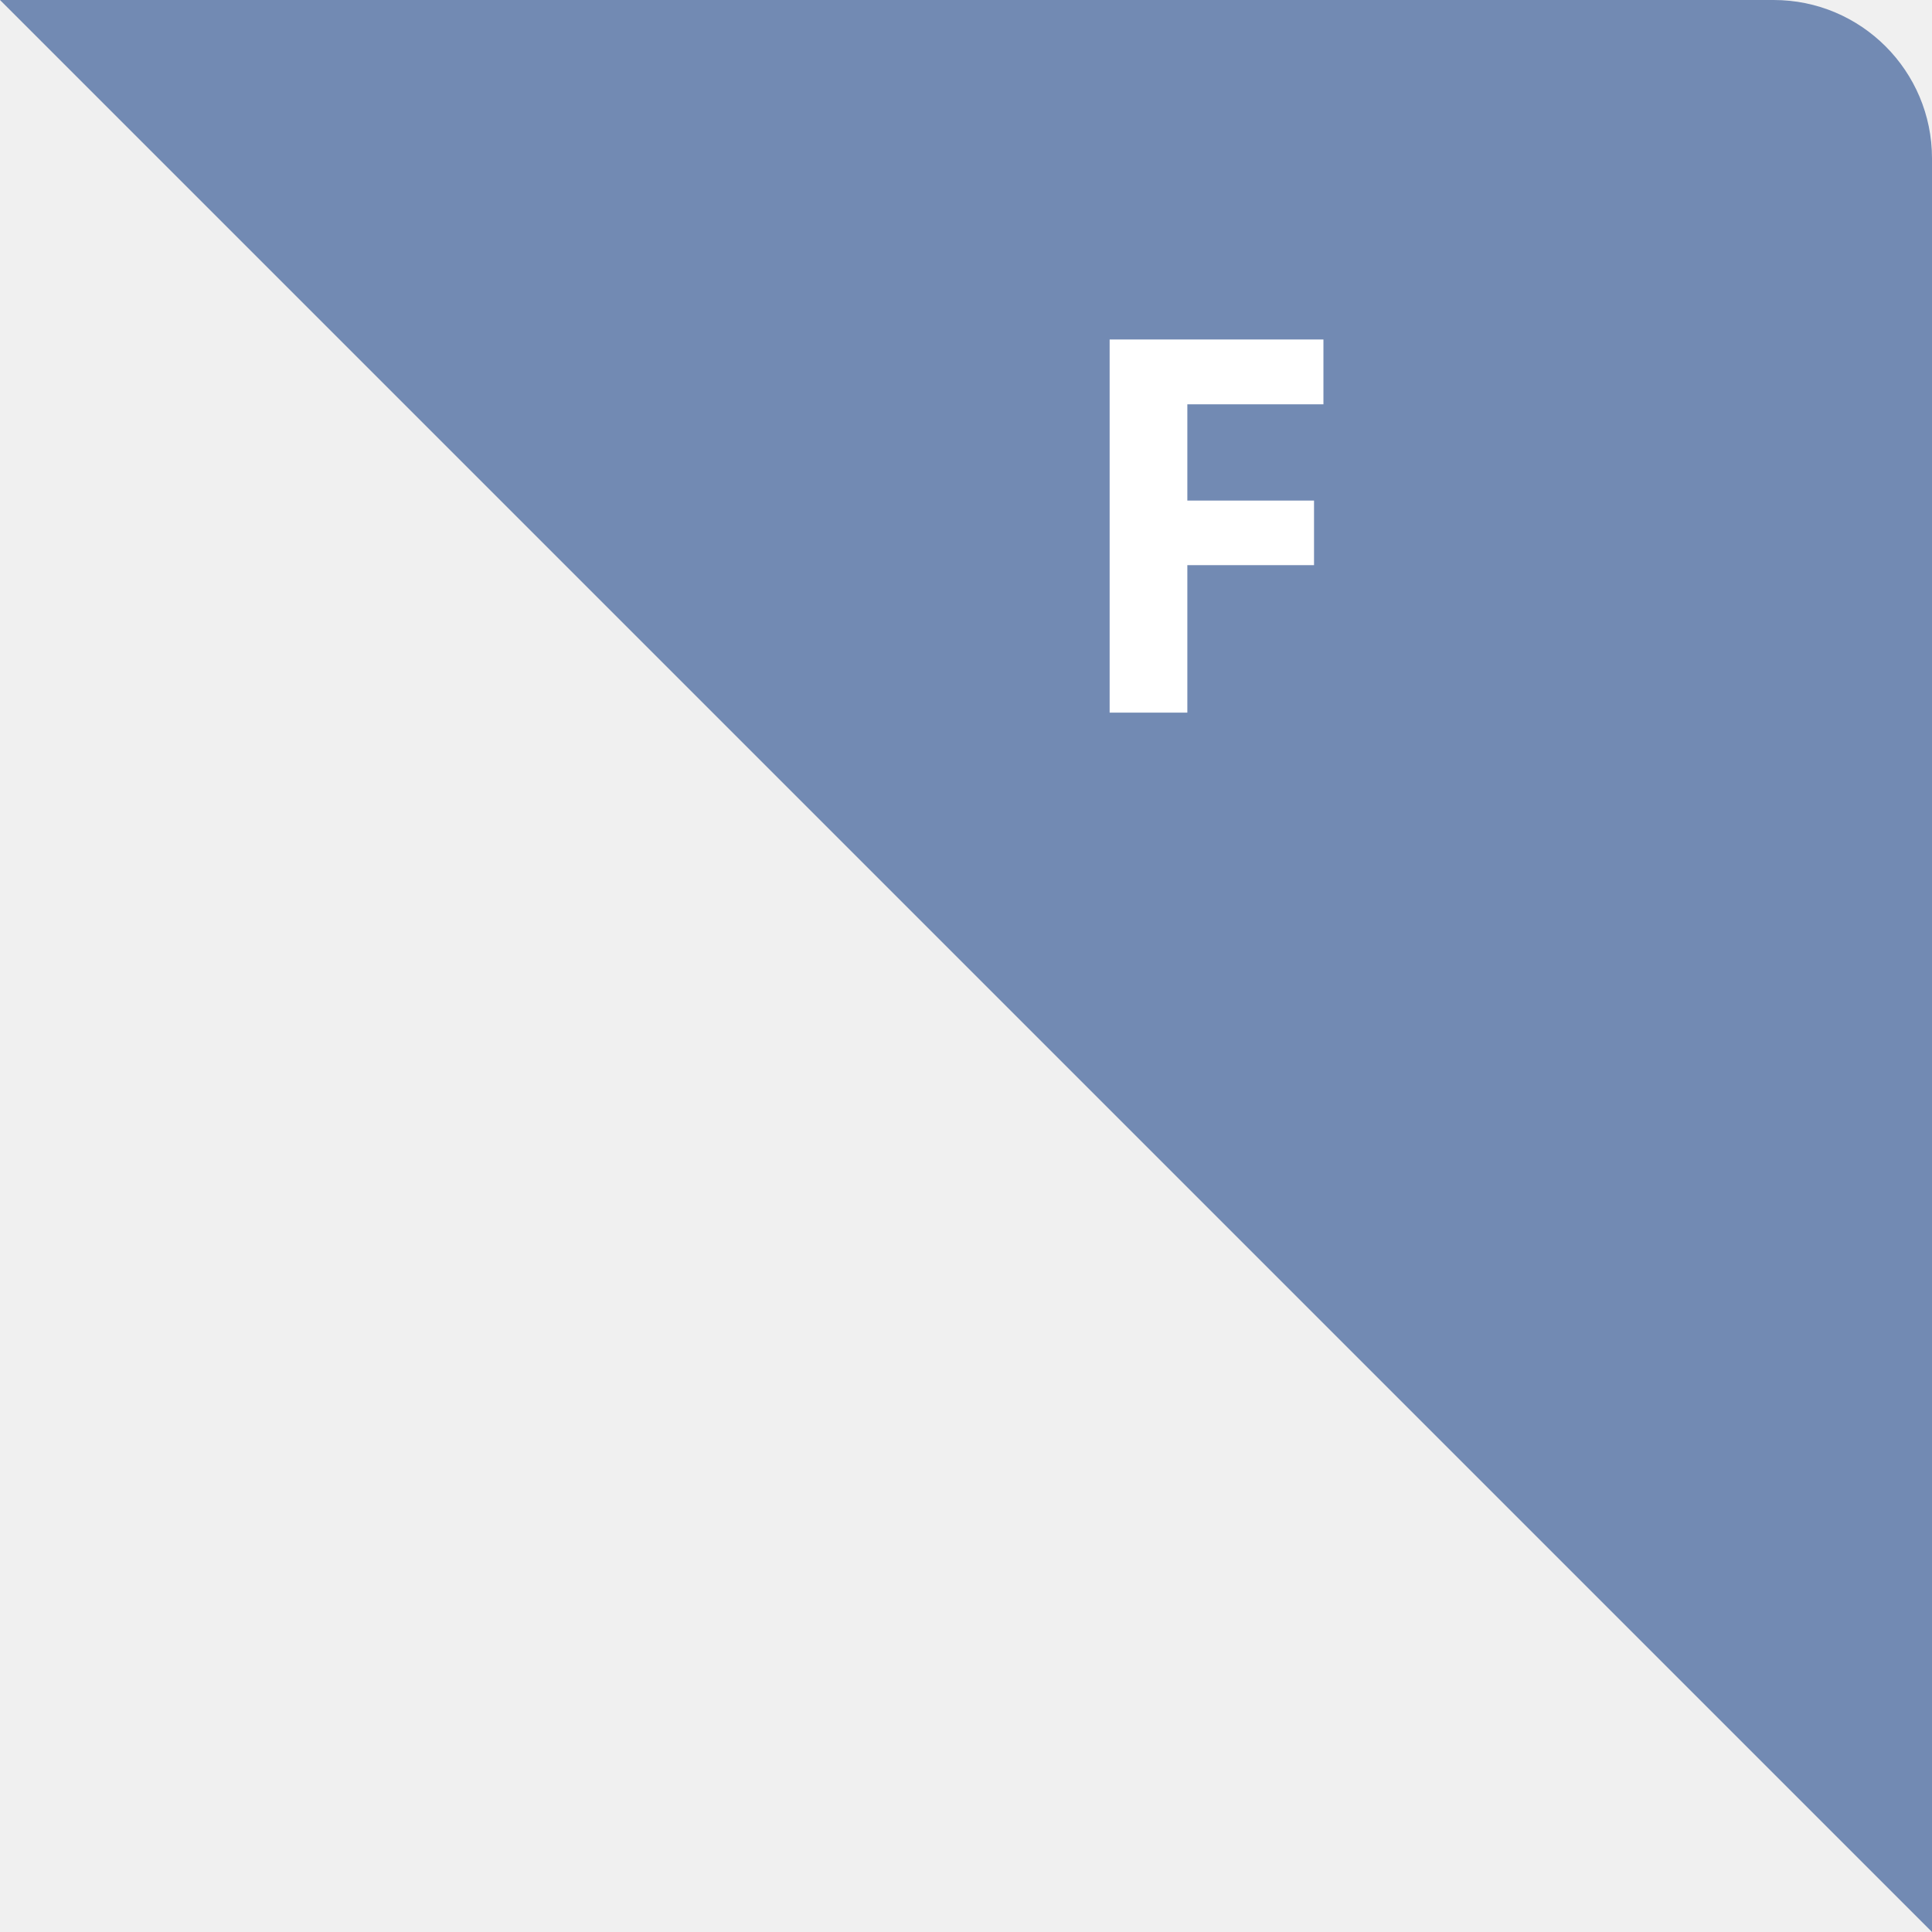
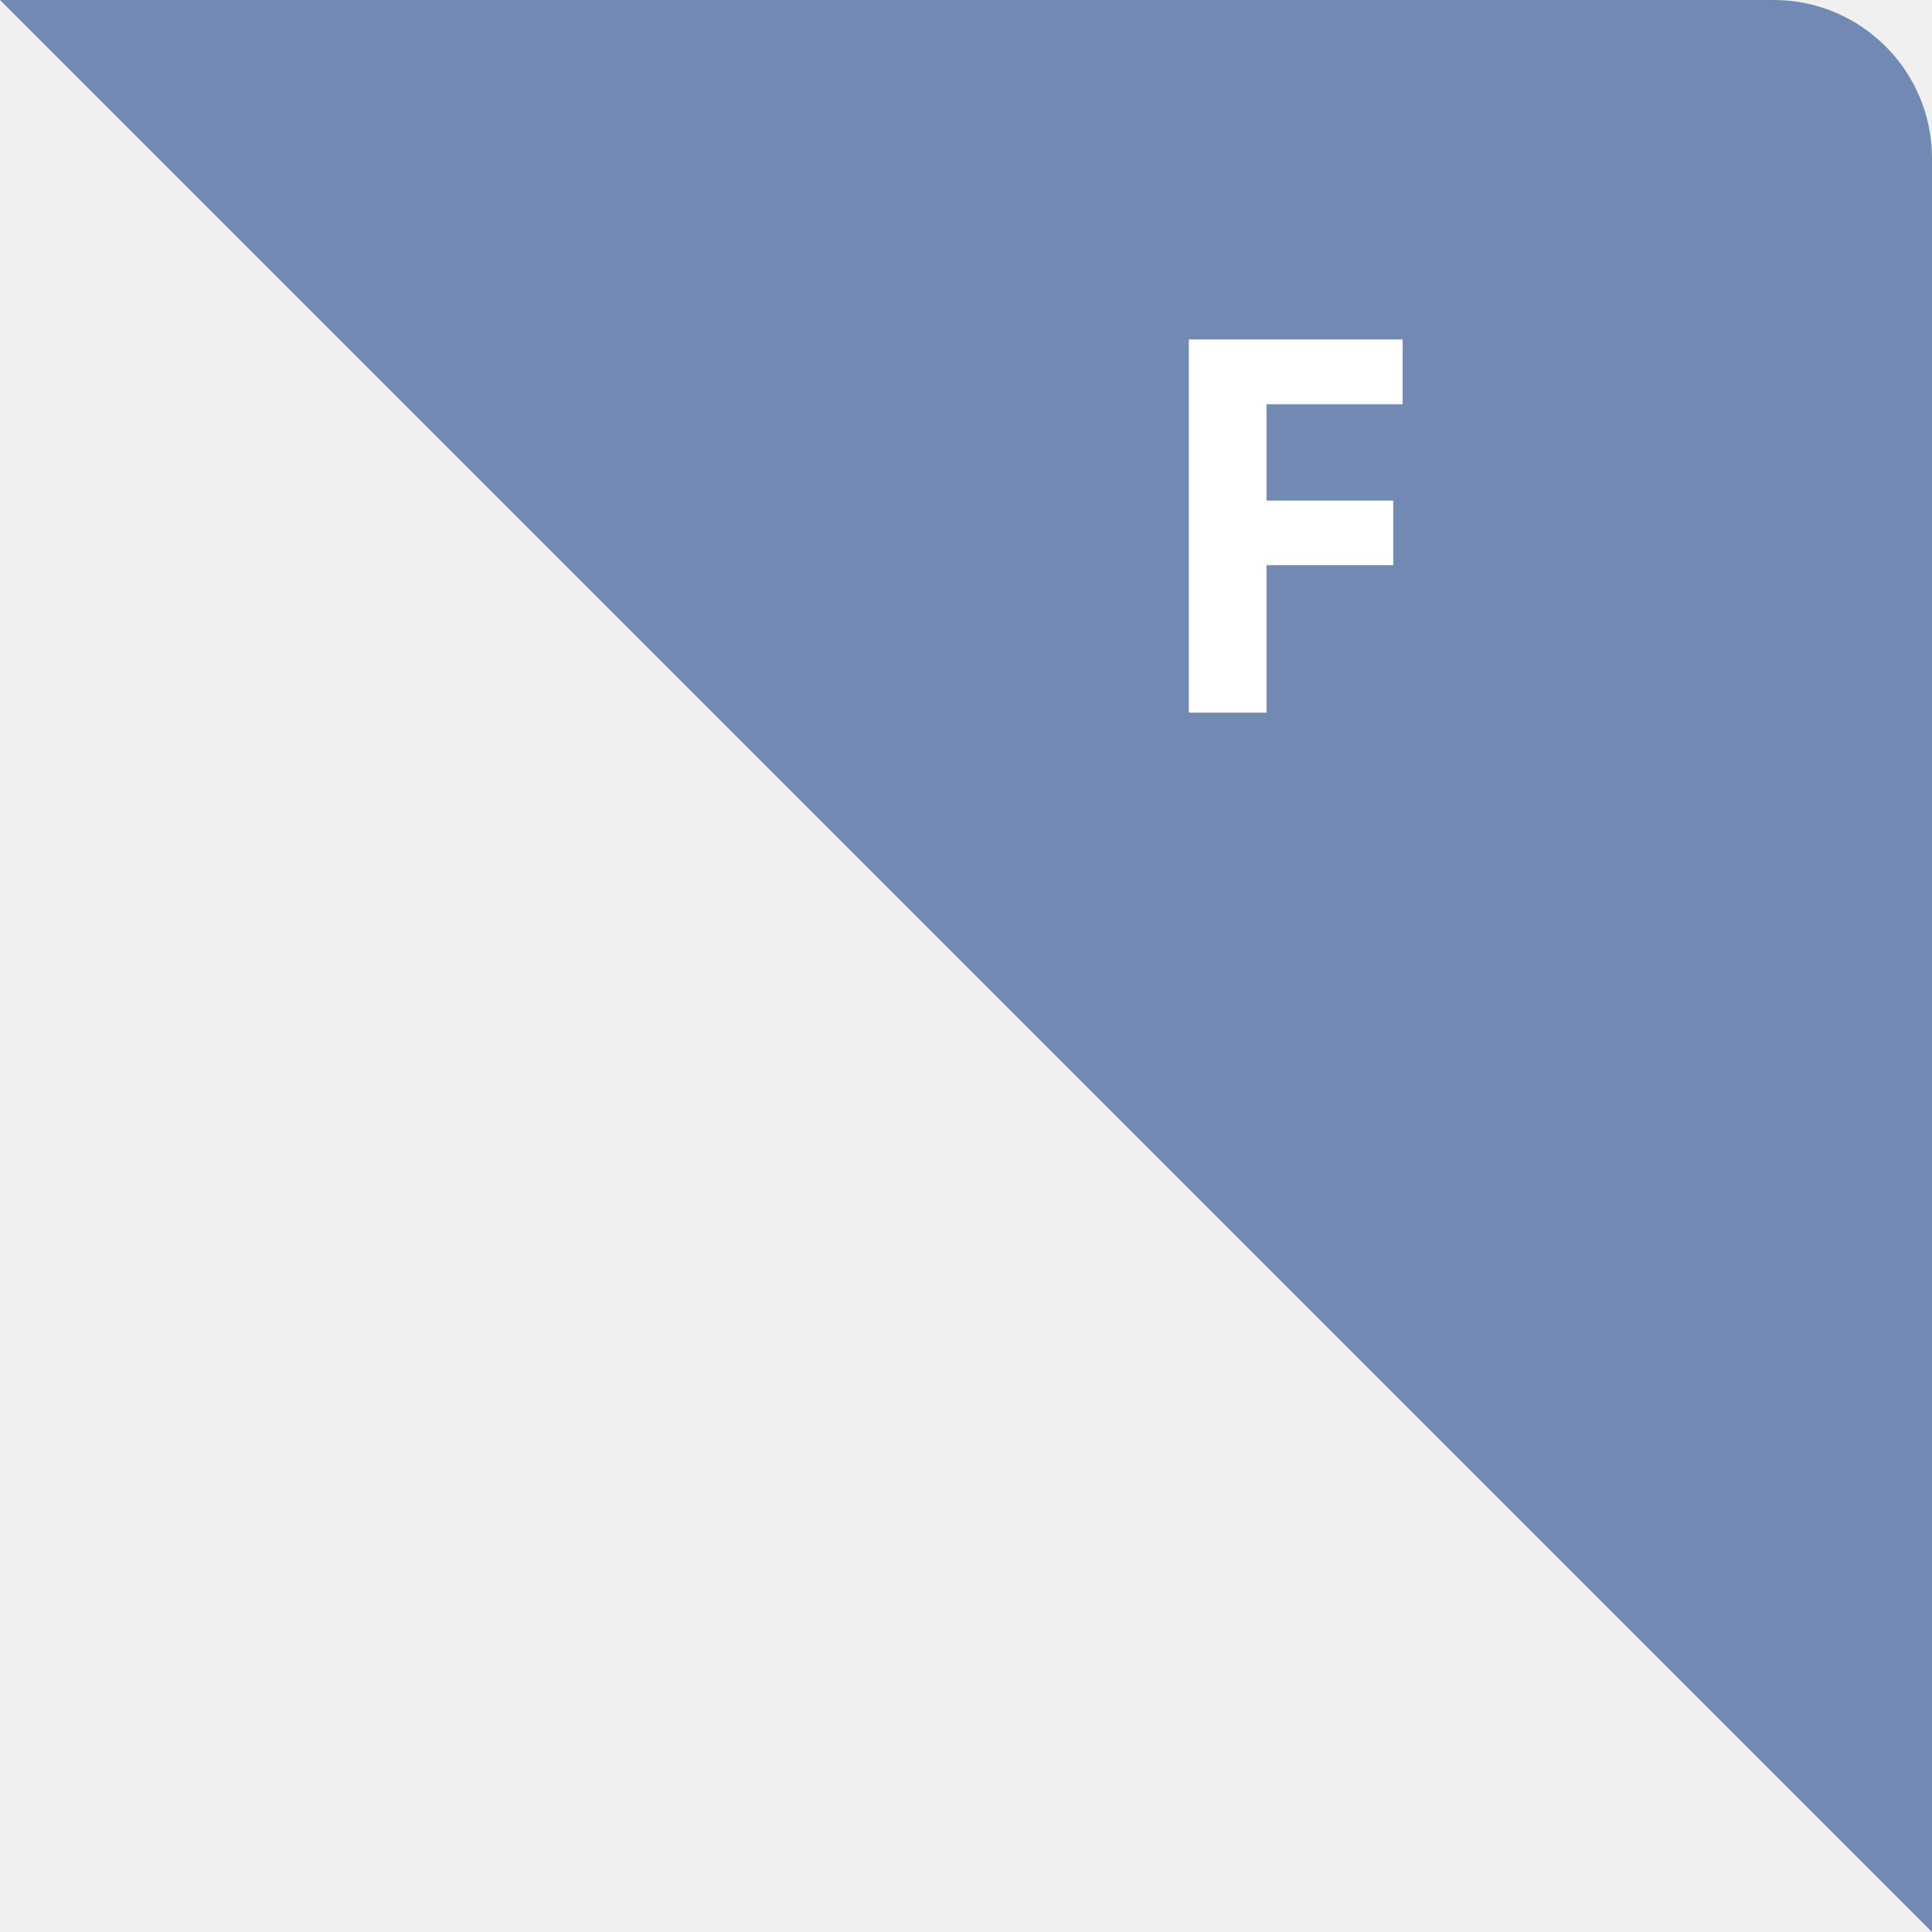
<svg xmlns="http://www.w3.org/2000/svg" width="122" height="122" viewBox="0 0 122 122">
  <g id="Сгруппировать_160" data-name="Сгруппировать 160" transform="translate(-598 -180)">
    <path id="Контур_Вид_пакета_" data-name="Контур (Вид пакета)" d="M0,0H112a10,10,0,0,1,10,10V122Z" transform="translate(598 180)" fill="#728ab3" />
    <text id="SP" transform="translate(704 225)" fill="#fff" font-size="33" font-family="OpenSans-Bold, Open Sans" font-weight="700">
-       <tspan x="-38.897" y="0">F</tspan>
+       <tspan x="-33.897" y="0">F</tspan>
    </text>
  </g>
</svg>
